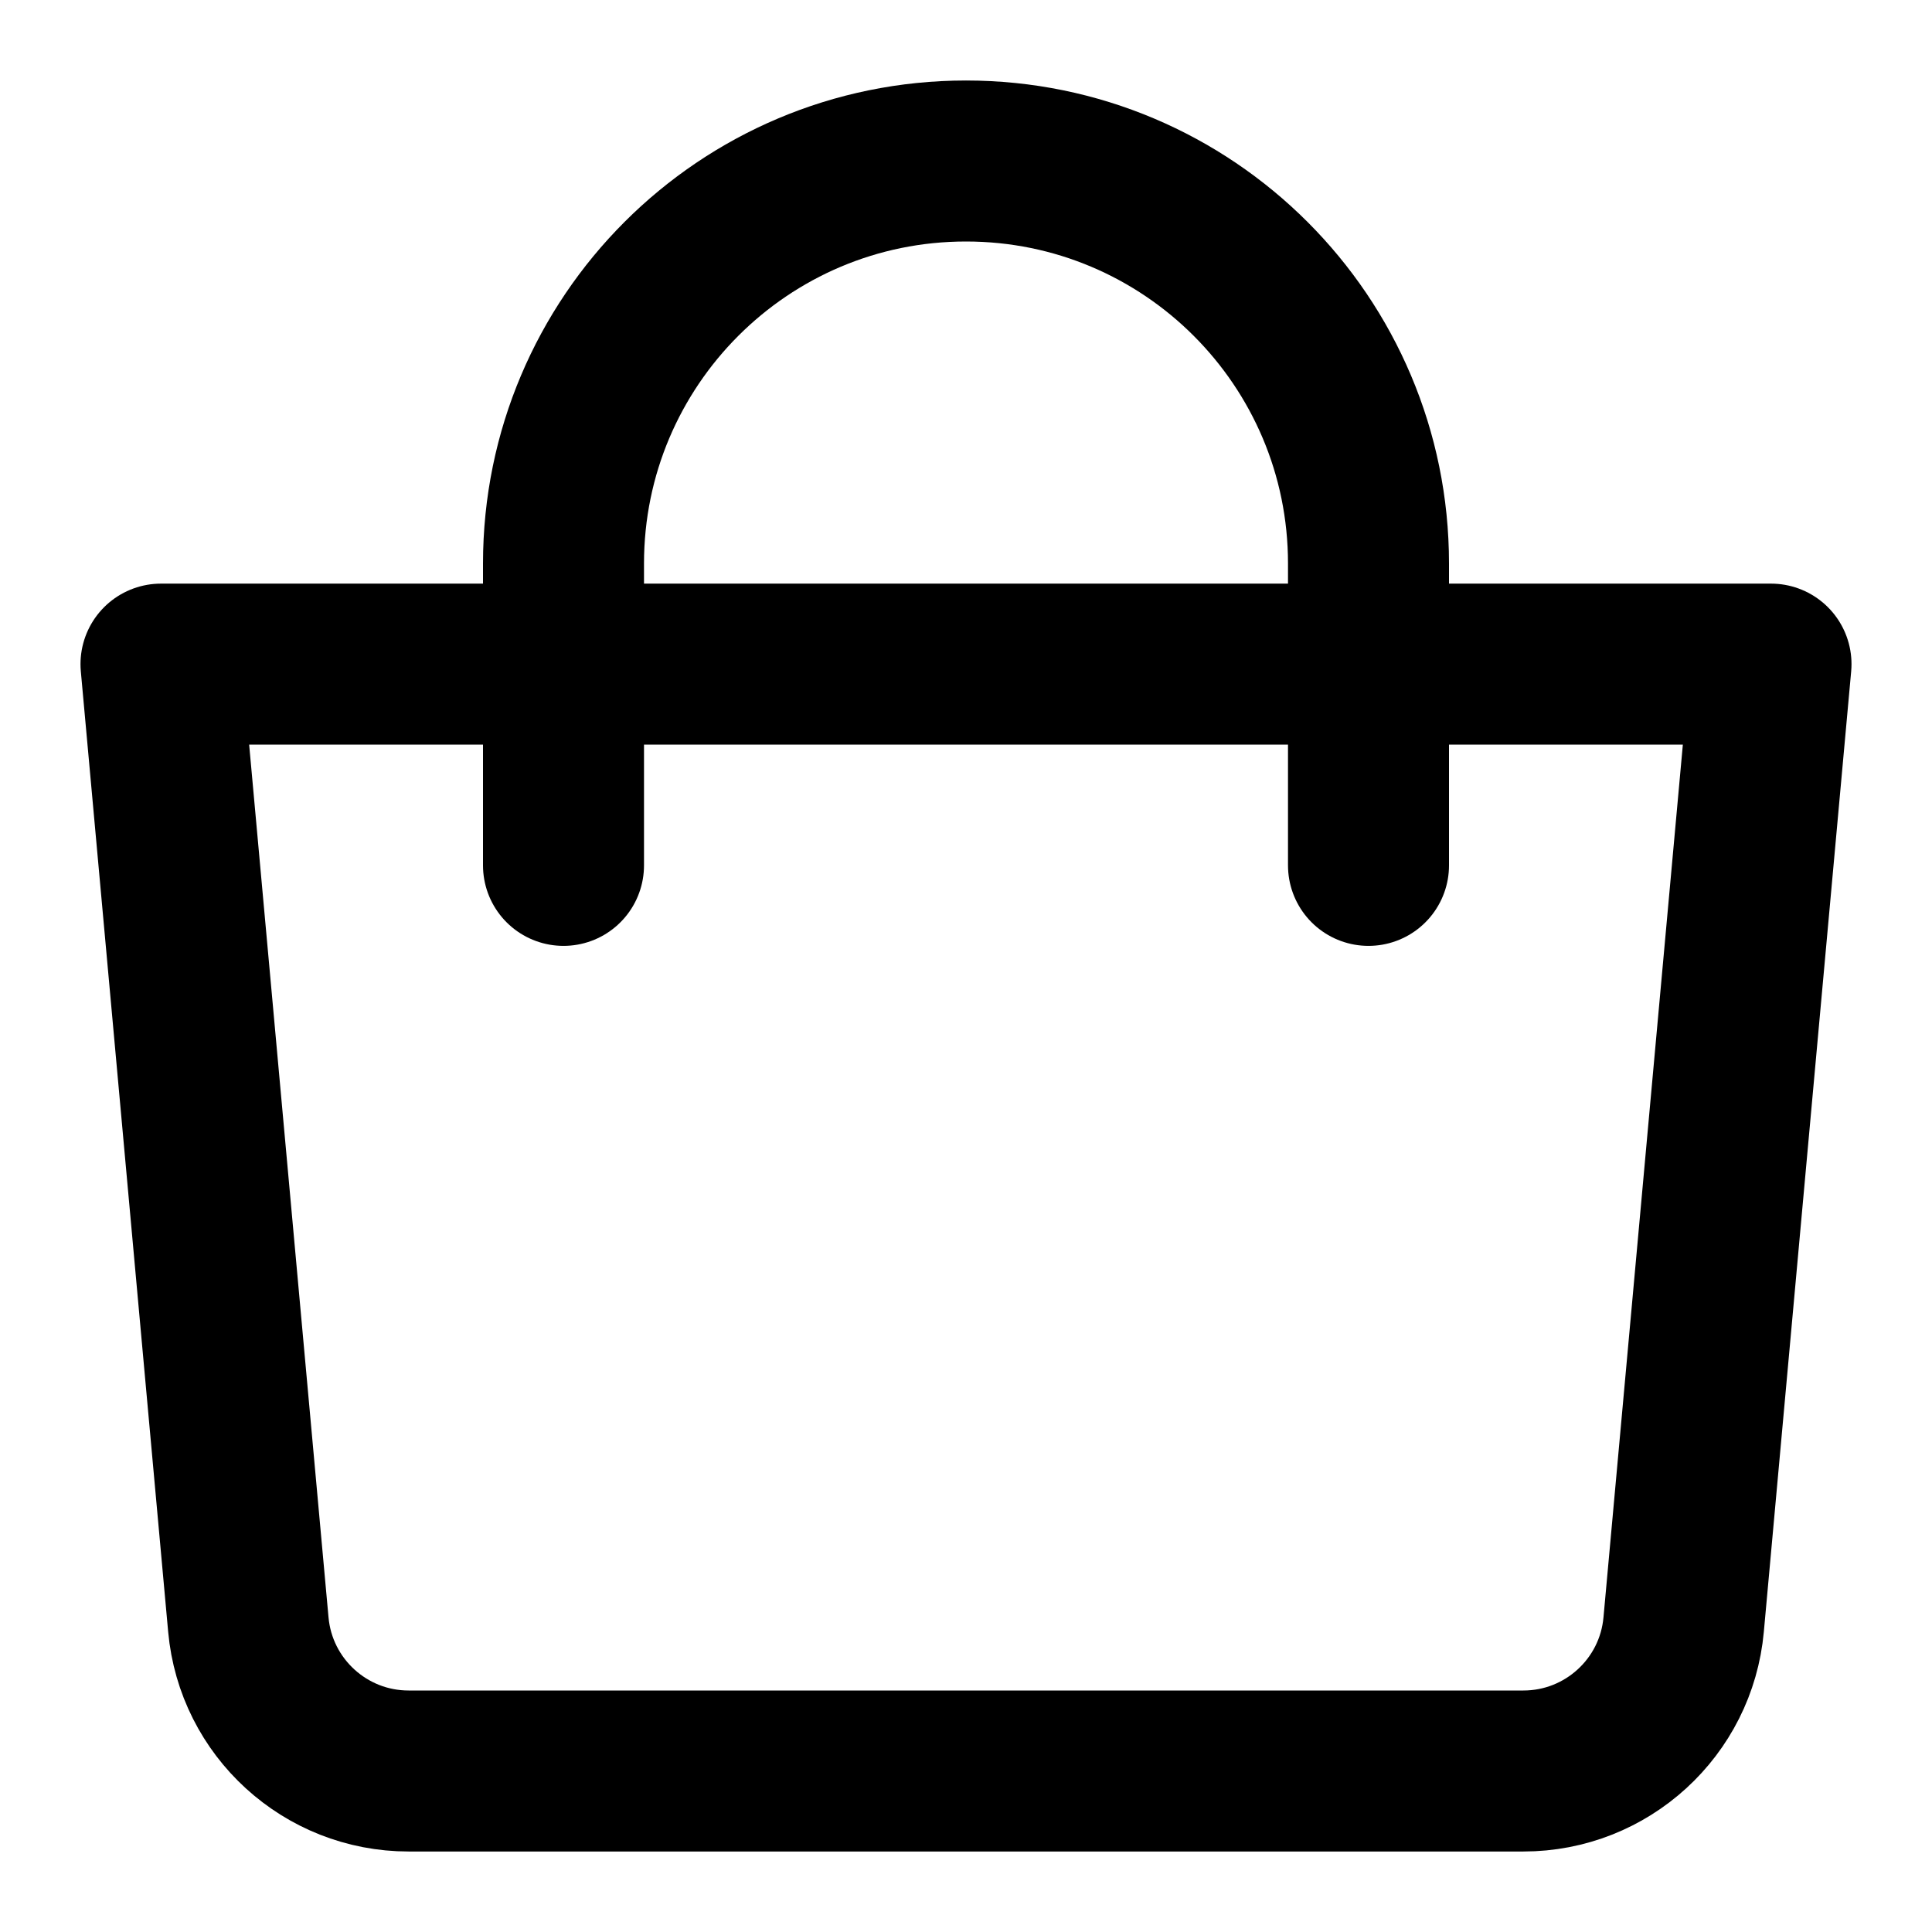
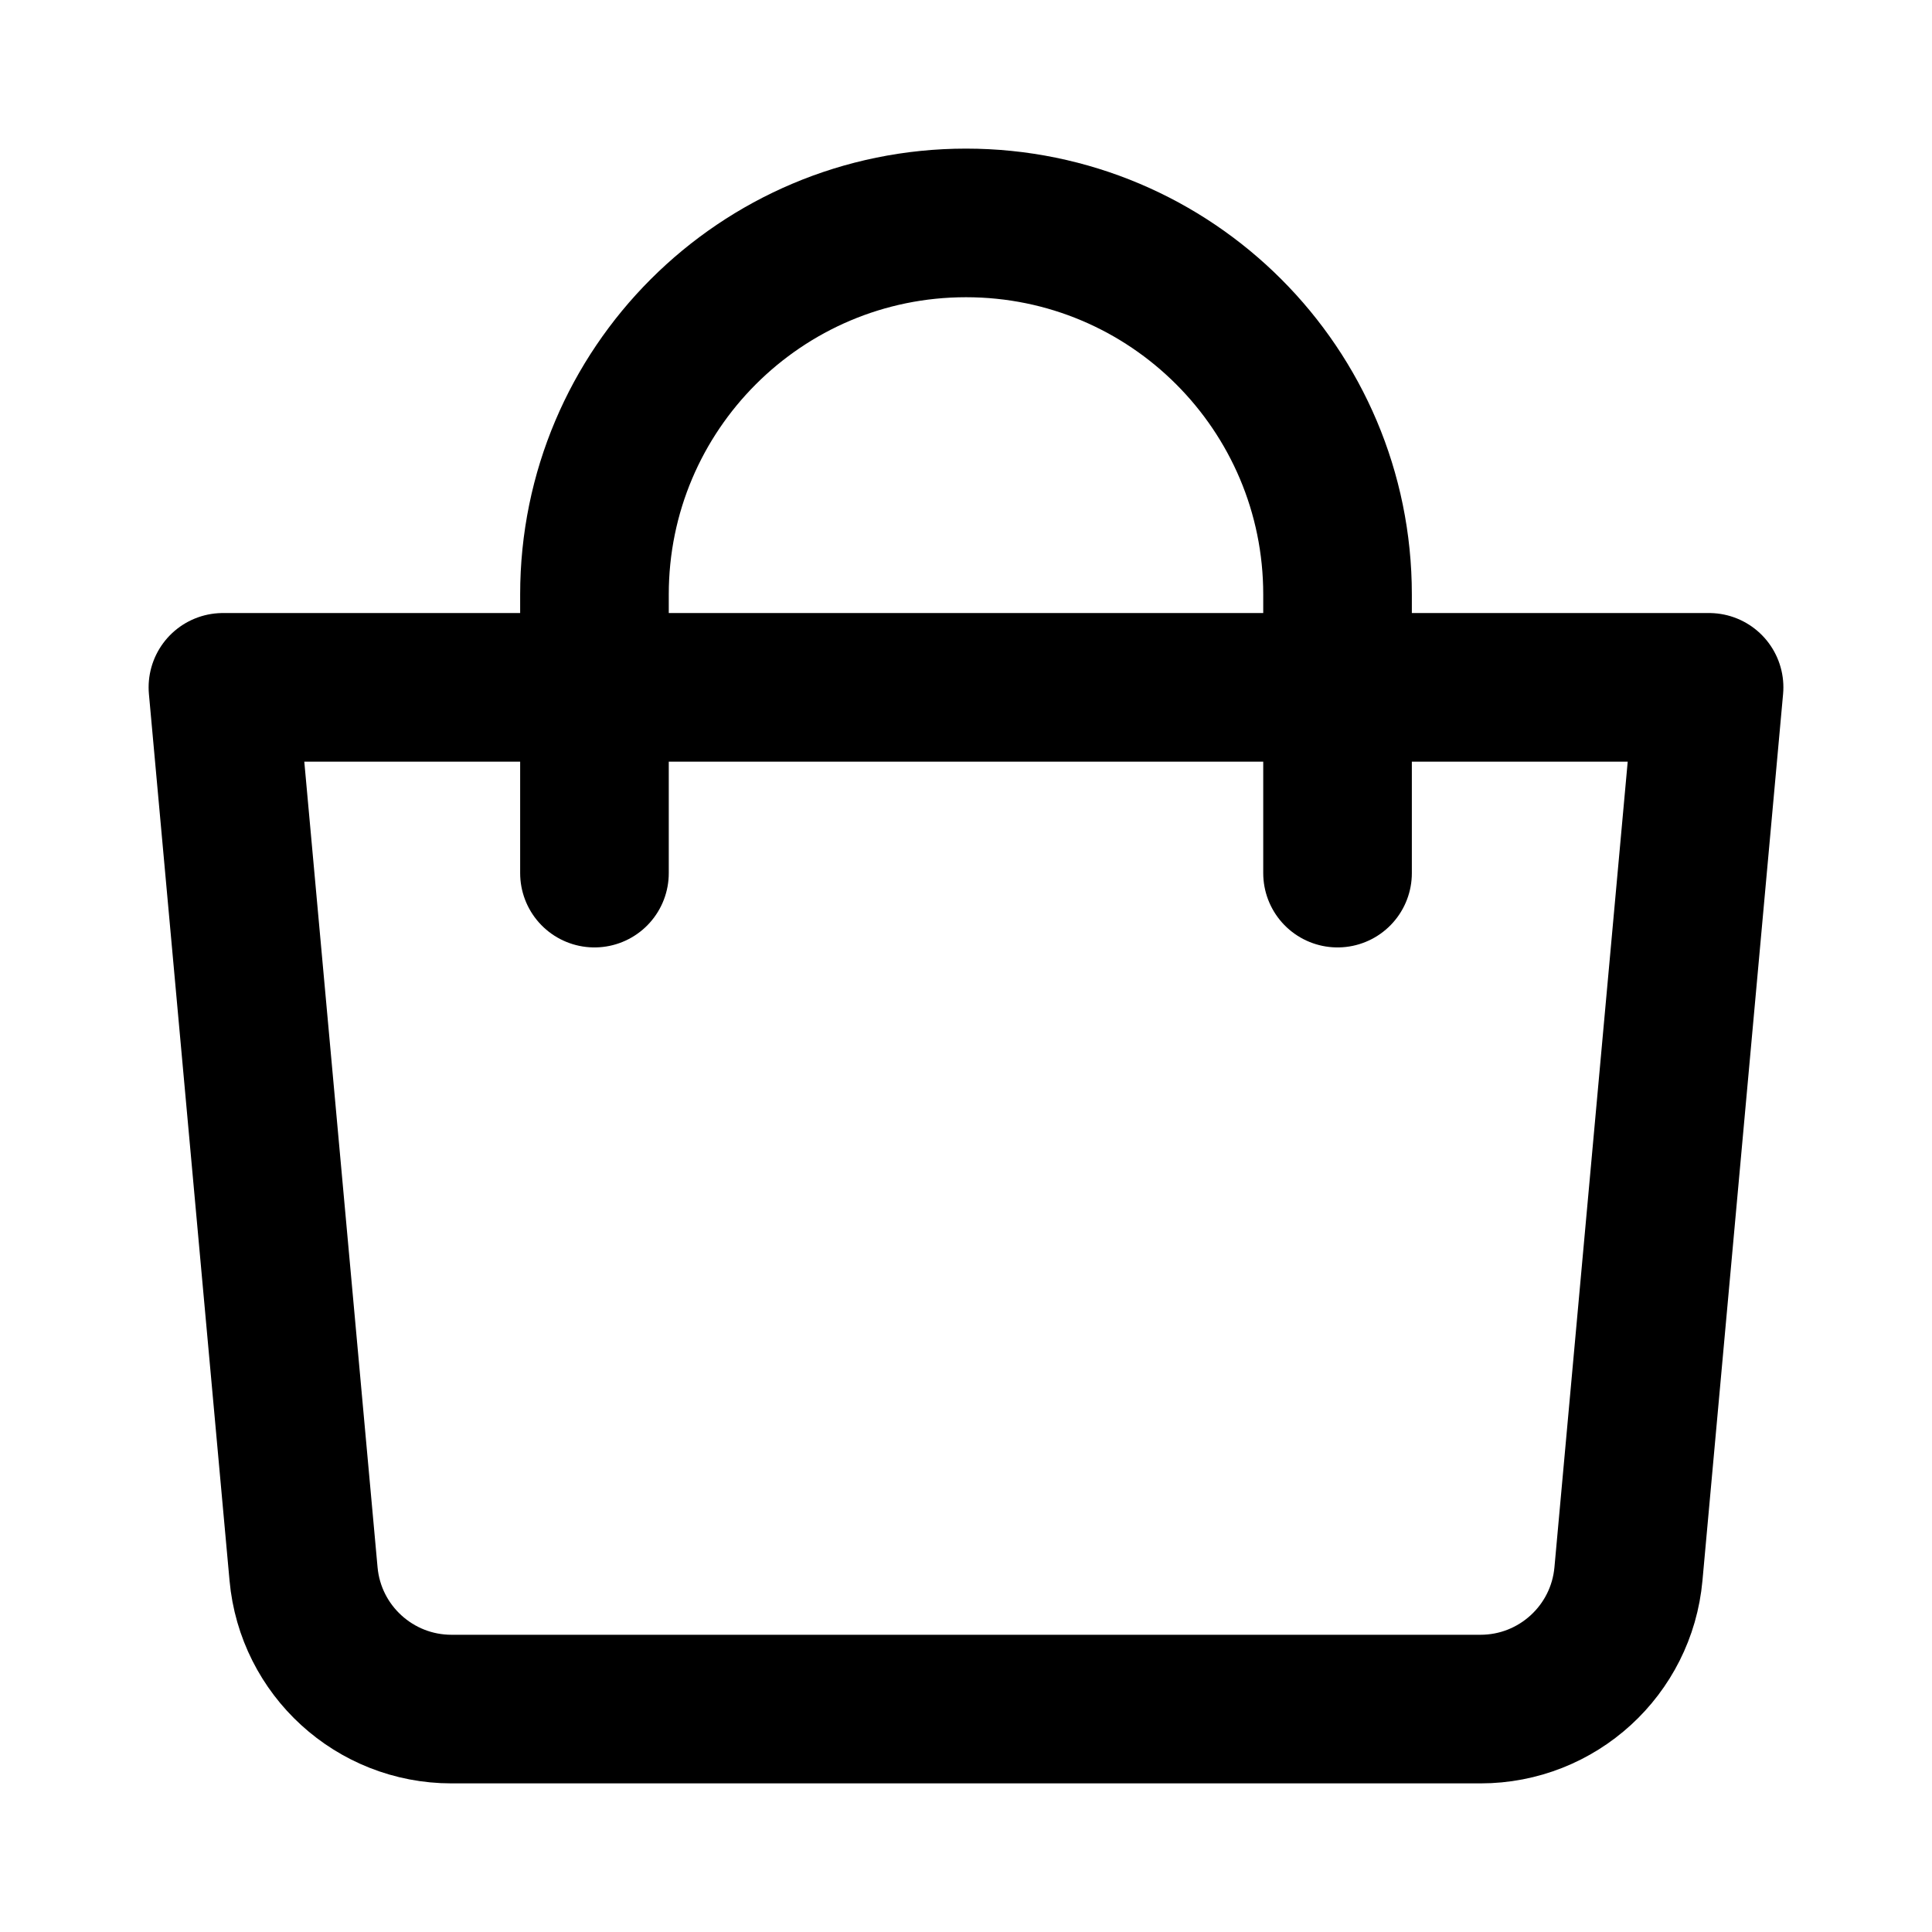
- <svg xmlns="http://www.w3.org/2000/svg" aria-hidden="true" viewBox="3 3 24 24" fill="none">
+ <svg xmlns="http://www.w3.org/2000/svg" aria-hidden="true" viewBox="2 2 26 26" fill="none">
  <path stroke="currentColor" stroke-width="2" stroke-linejoin="round" d="M5 11.25H25L23.915 23.181C23.822 24.211 22.958 25 21.924 25H8.076C7.042 25 6.178 24.211 6.085 23.181L5 11.25Z" />
  <path stroke="currentColor" stroke-width="2" stroke-linecap="round" d="M10 13.75V10C10 7.239 12.239 5 15 5C17.762 5 20 7.239 20 10V13.75" />
</svg>
